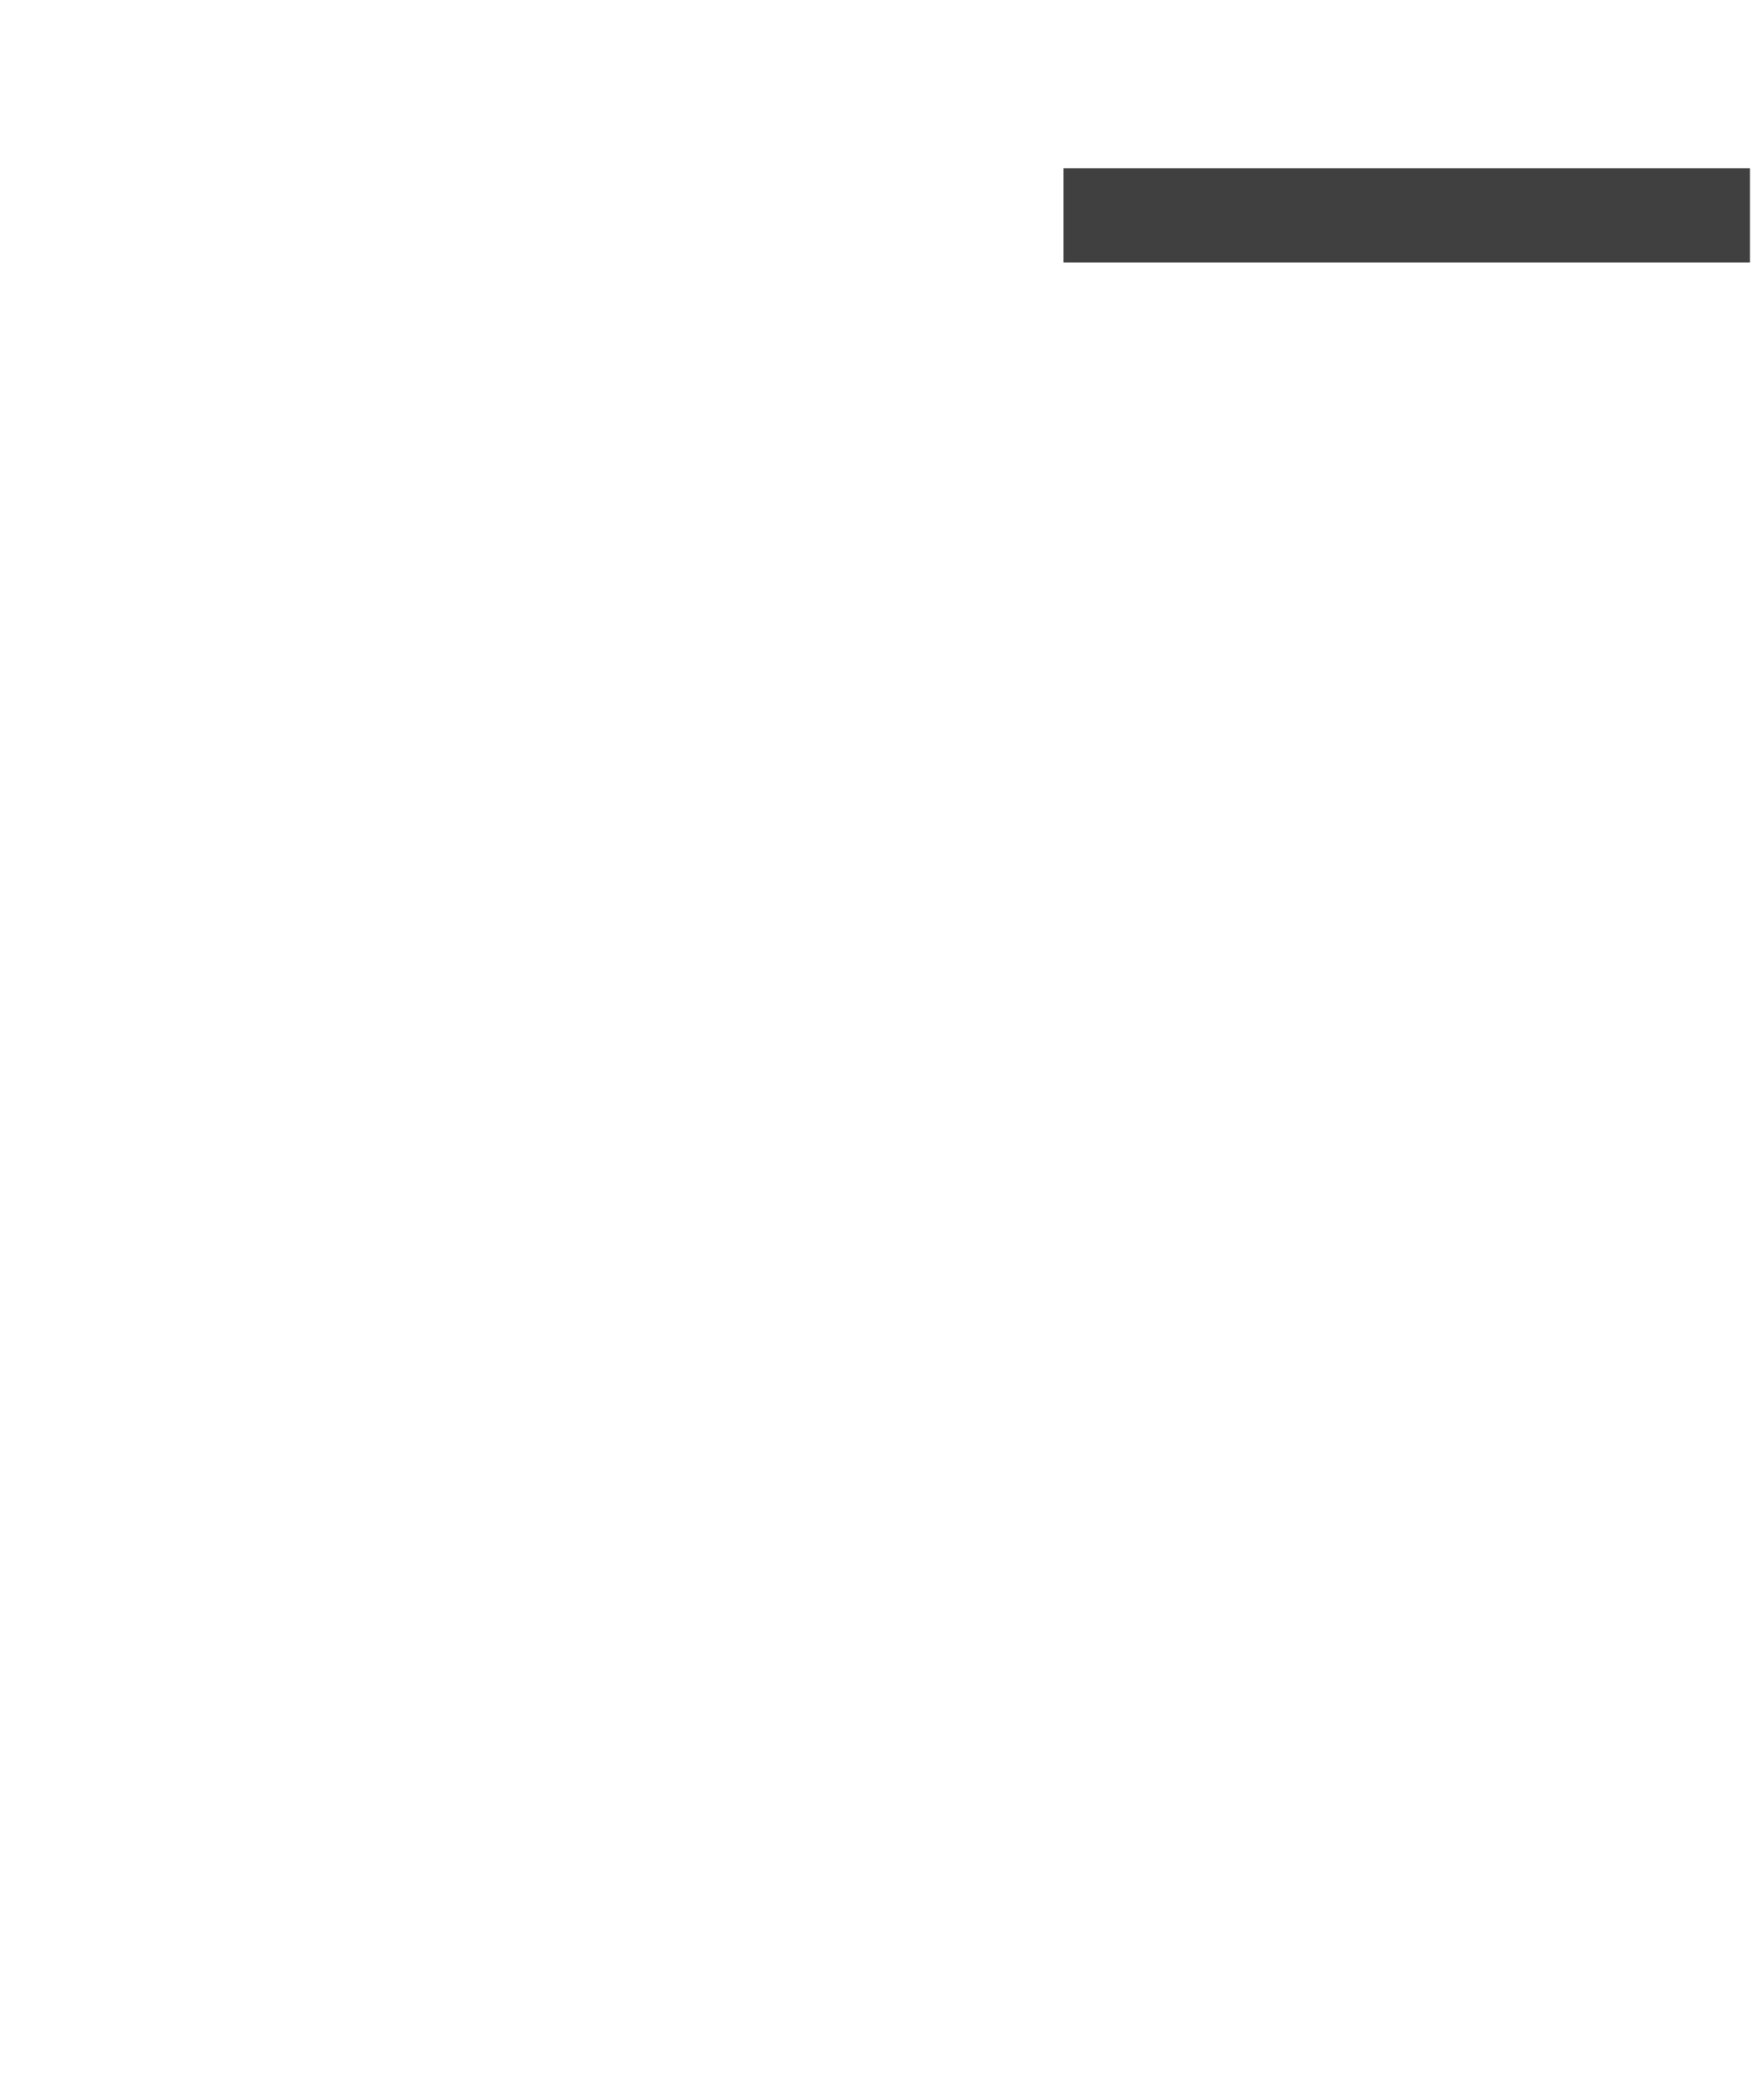
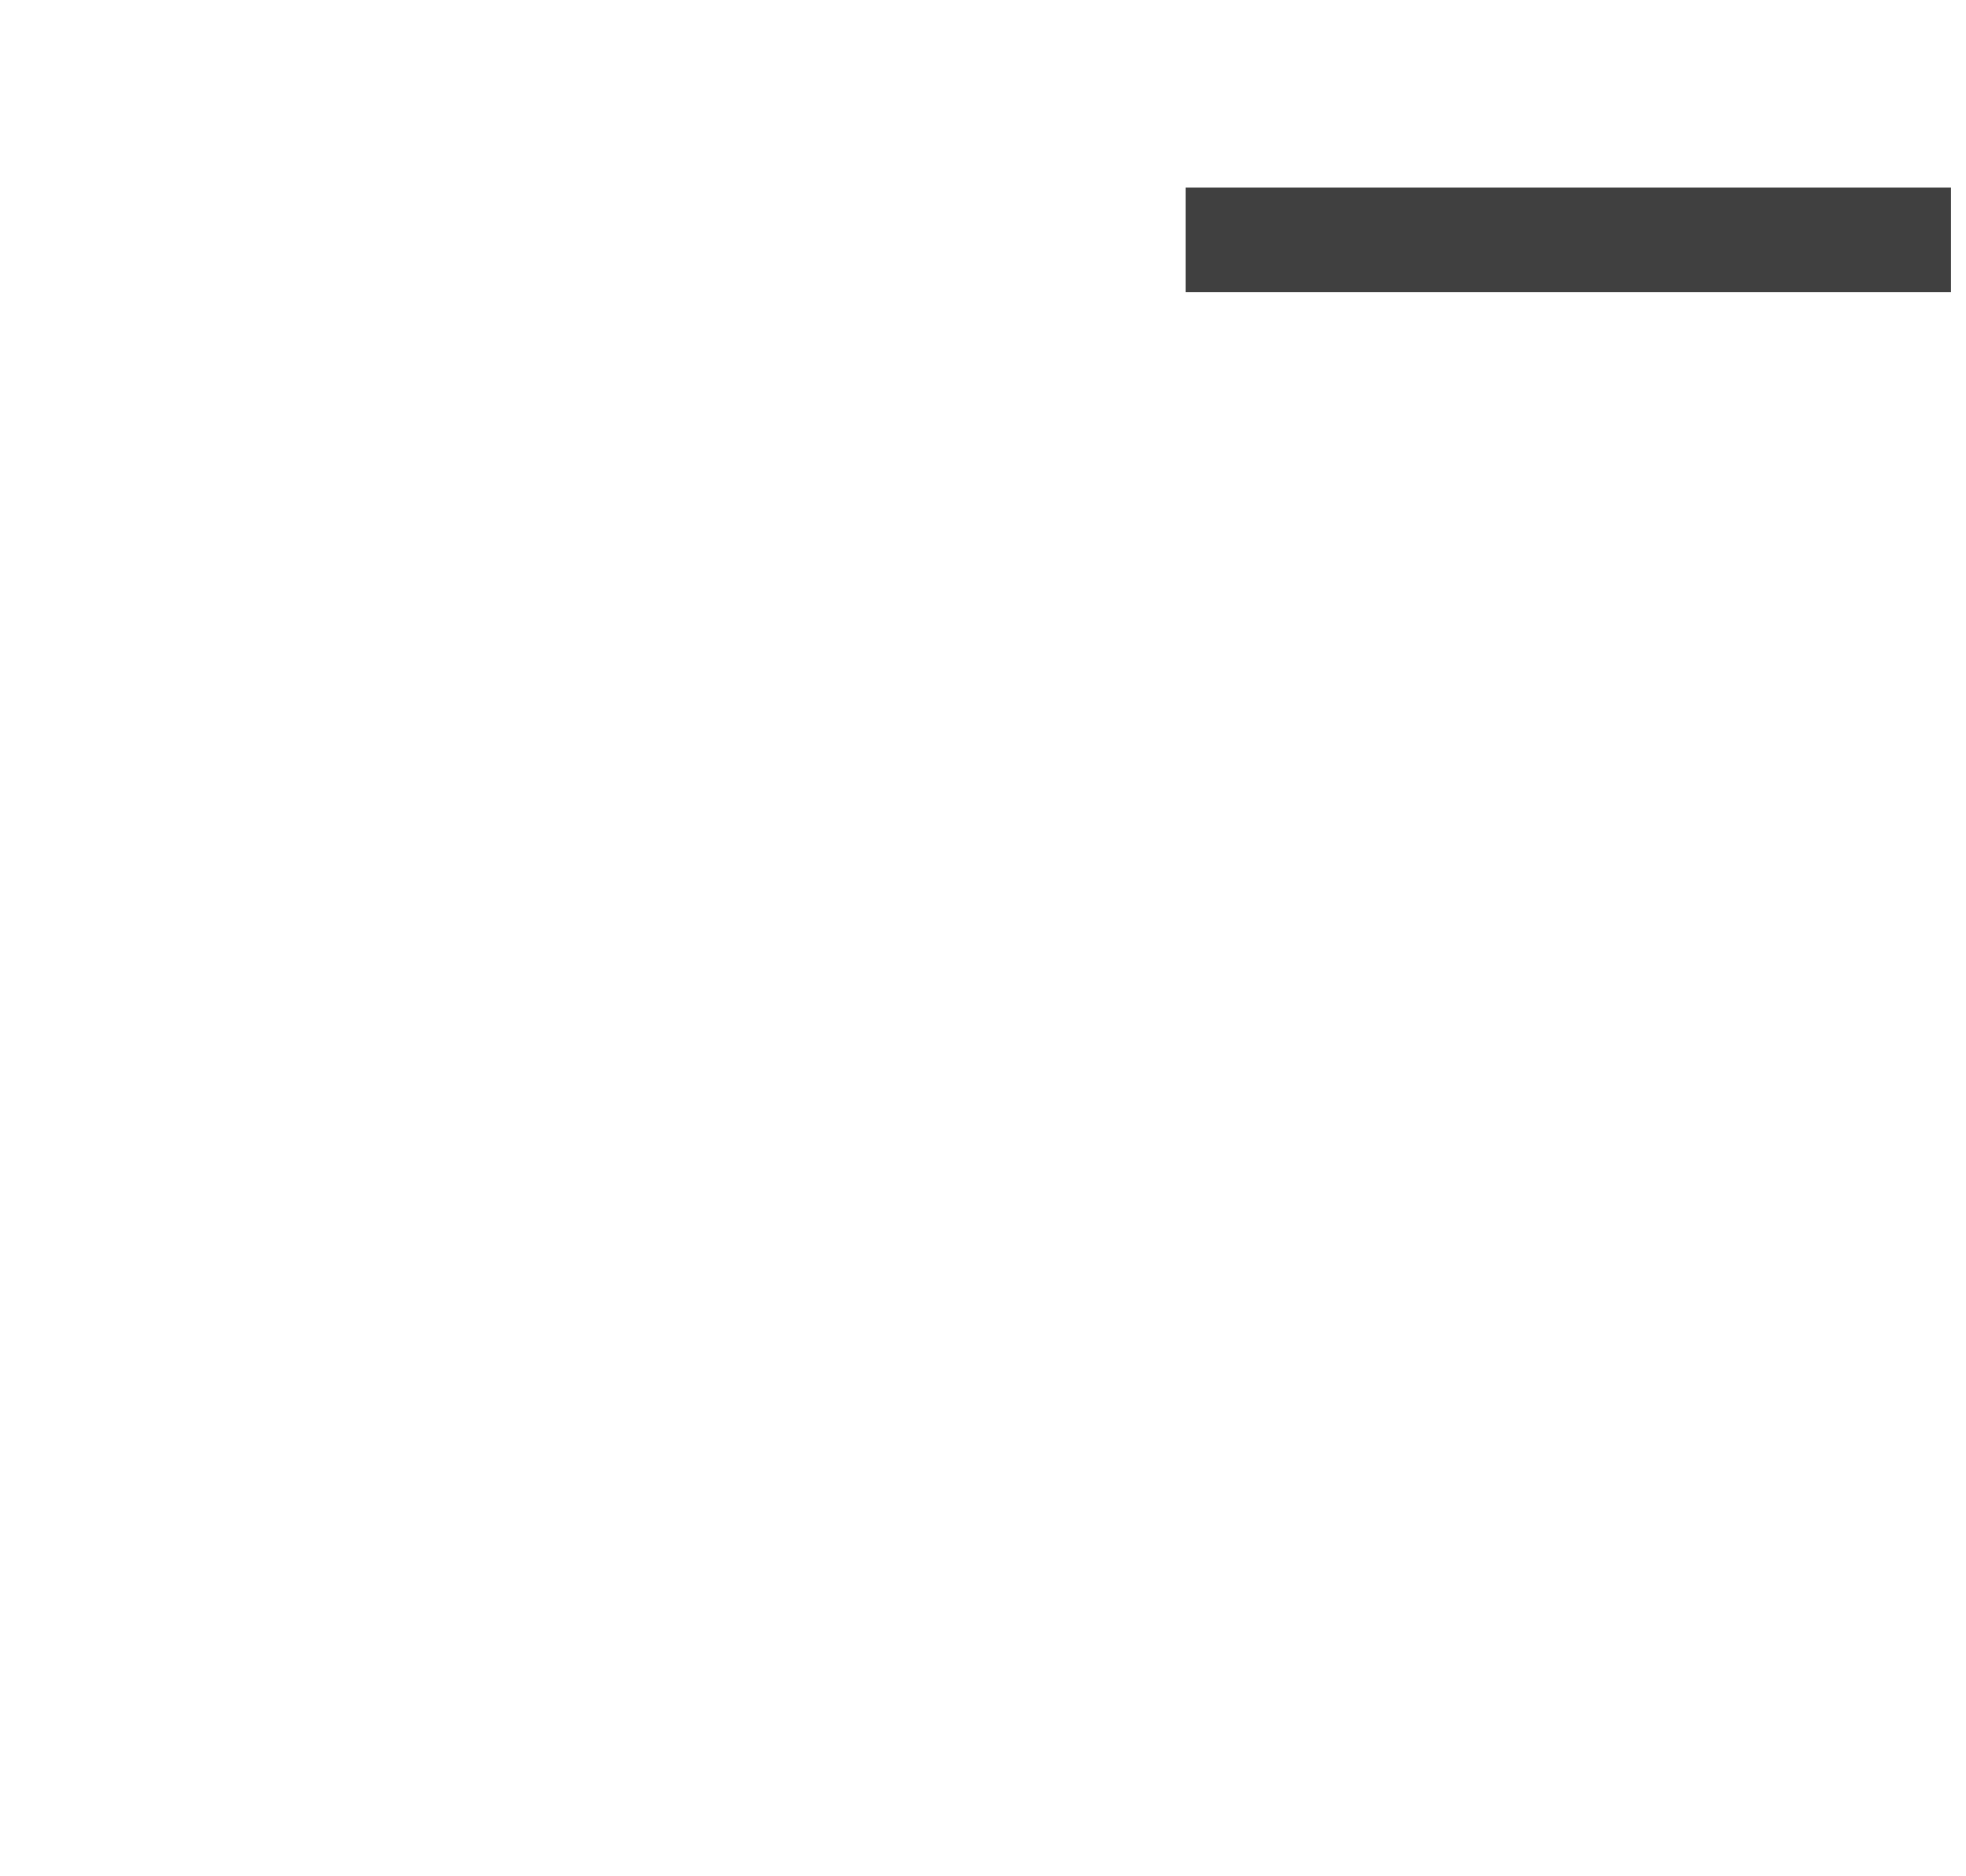
- <svg xmlns="http://www.w3.org/2000/svg" width="262" height="312" viewBox="0 0 262 312" version="1.1" id="svg5">
+ <svg xmlns="http://www.w3.org/2000/svg" width="262" height="250" viewBox="0 0 262 250" version="1.1" id="svg5">
  <defs id="defs2">
    <clipPath clipPathUnits="userSpaceOnUse" id="clipPath16518">
      <path style="color:#000000;fill:#999999;fill-opacity:0.4;-inkscape-stroke:none" d="m 13,2 h 236 c 6.111,0 11,4.889 11,11 v 286 c 0,6.111 -4.889,11 -11,11 H 13 C 6.889,310 2,305.111 2,299 V 13 C 2,6.889 6.889,2 13,2 Z" id="path16520" />
    </clipPath>
  </defs>
  <g id="layer1">
    <rect style="fill:#404040;fill-opacity:1;stroke:#404040;stroke-width:0" id="rect297" width="102" height="14" x="158" y="25" />
  </g>
</svg>
